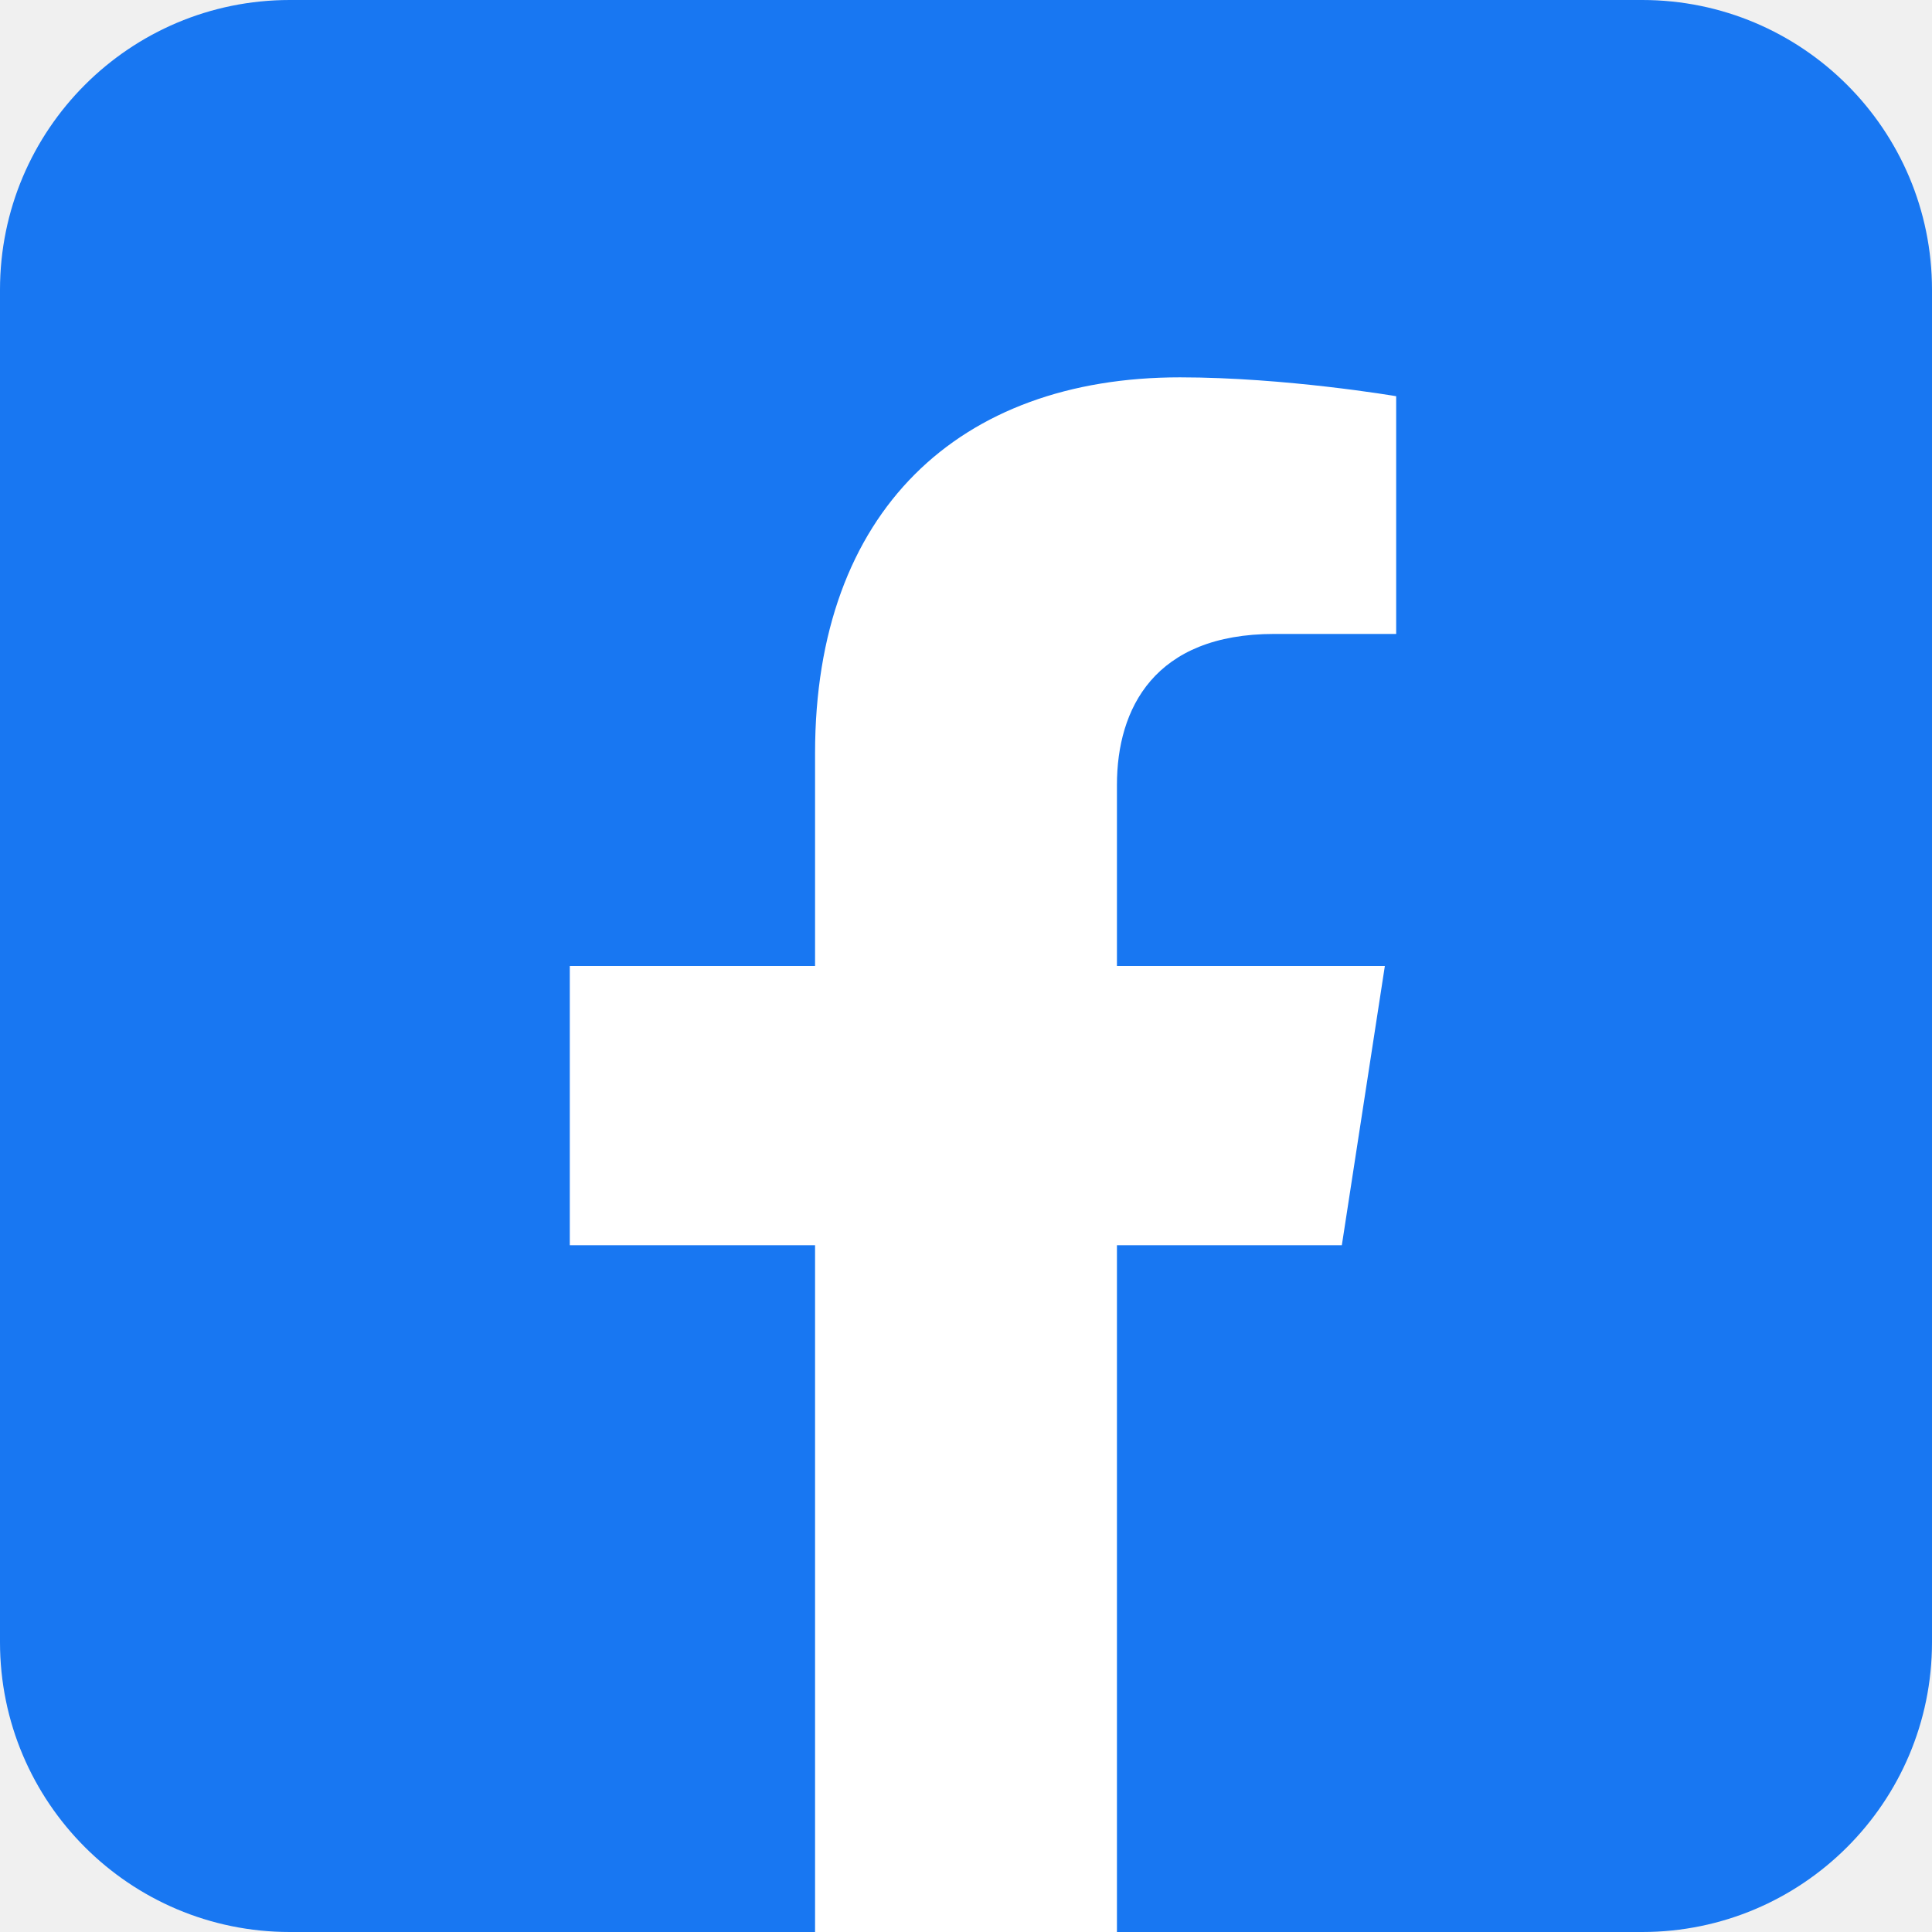
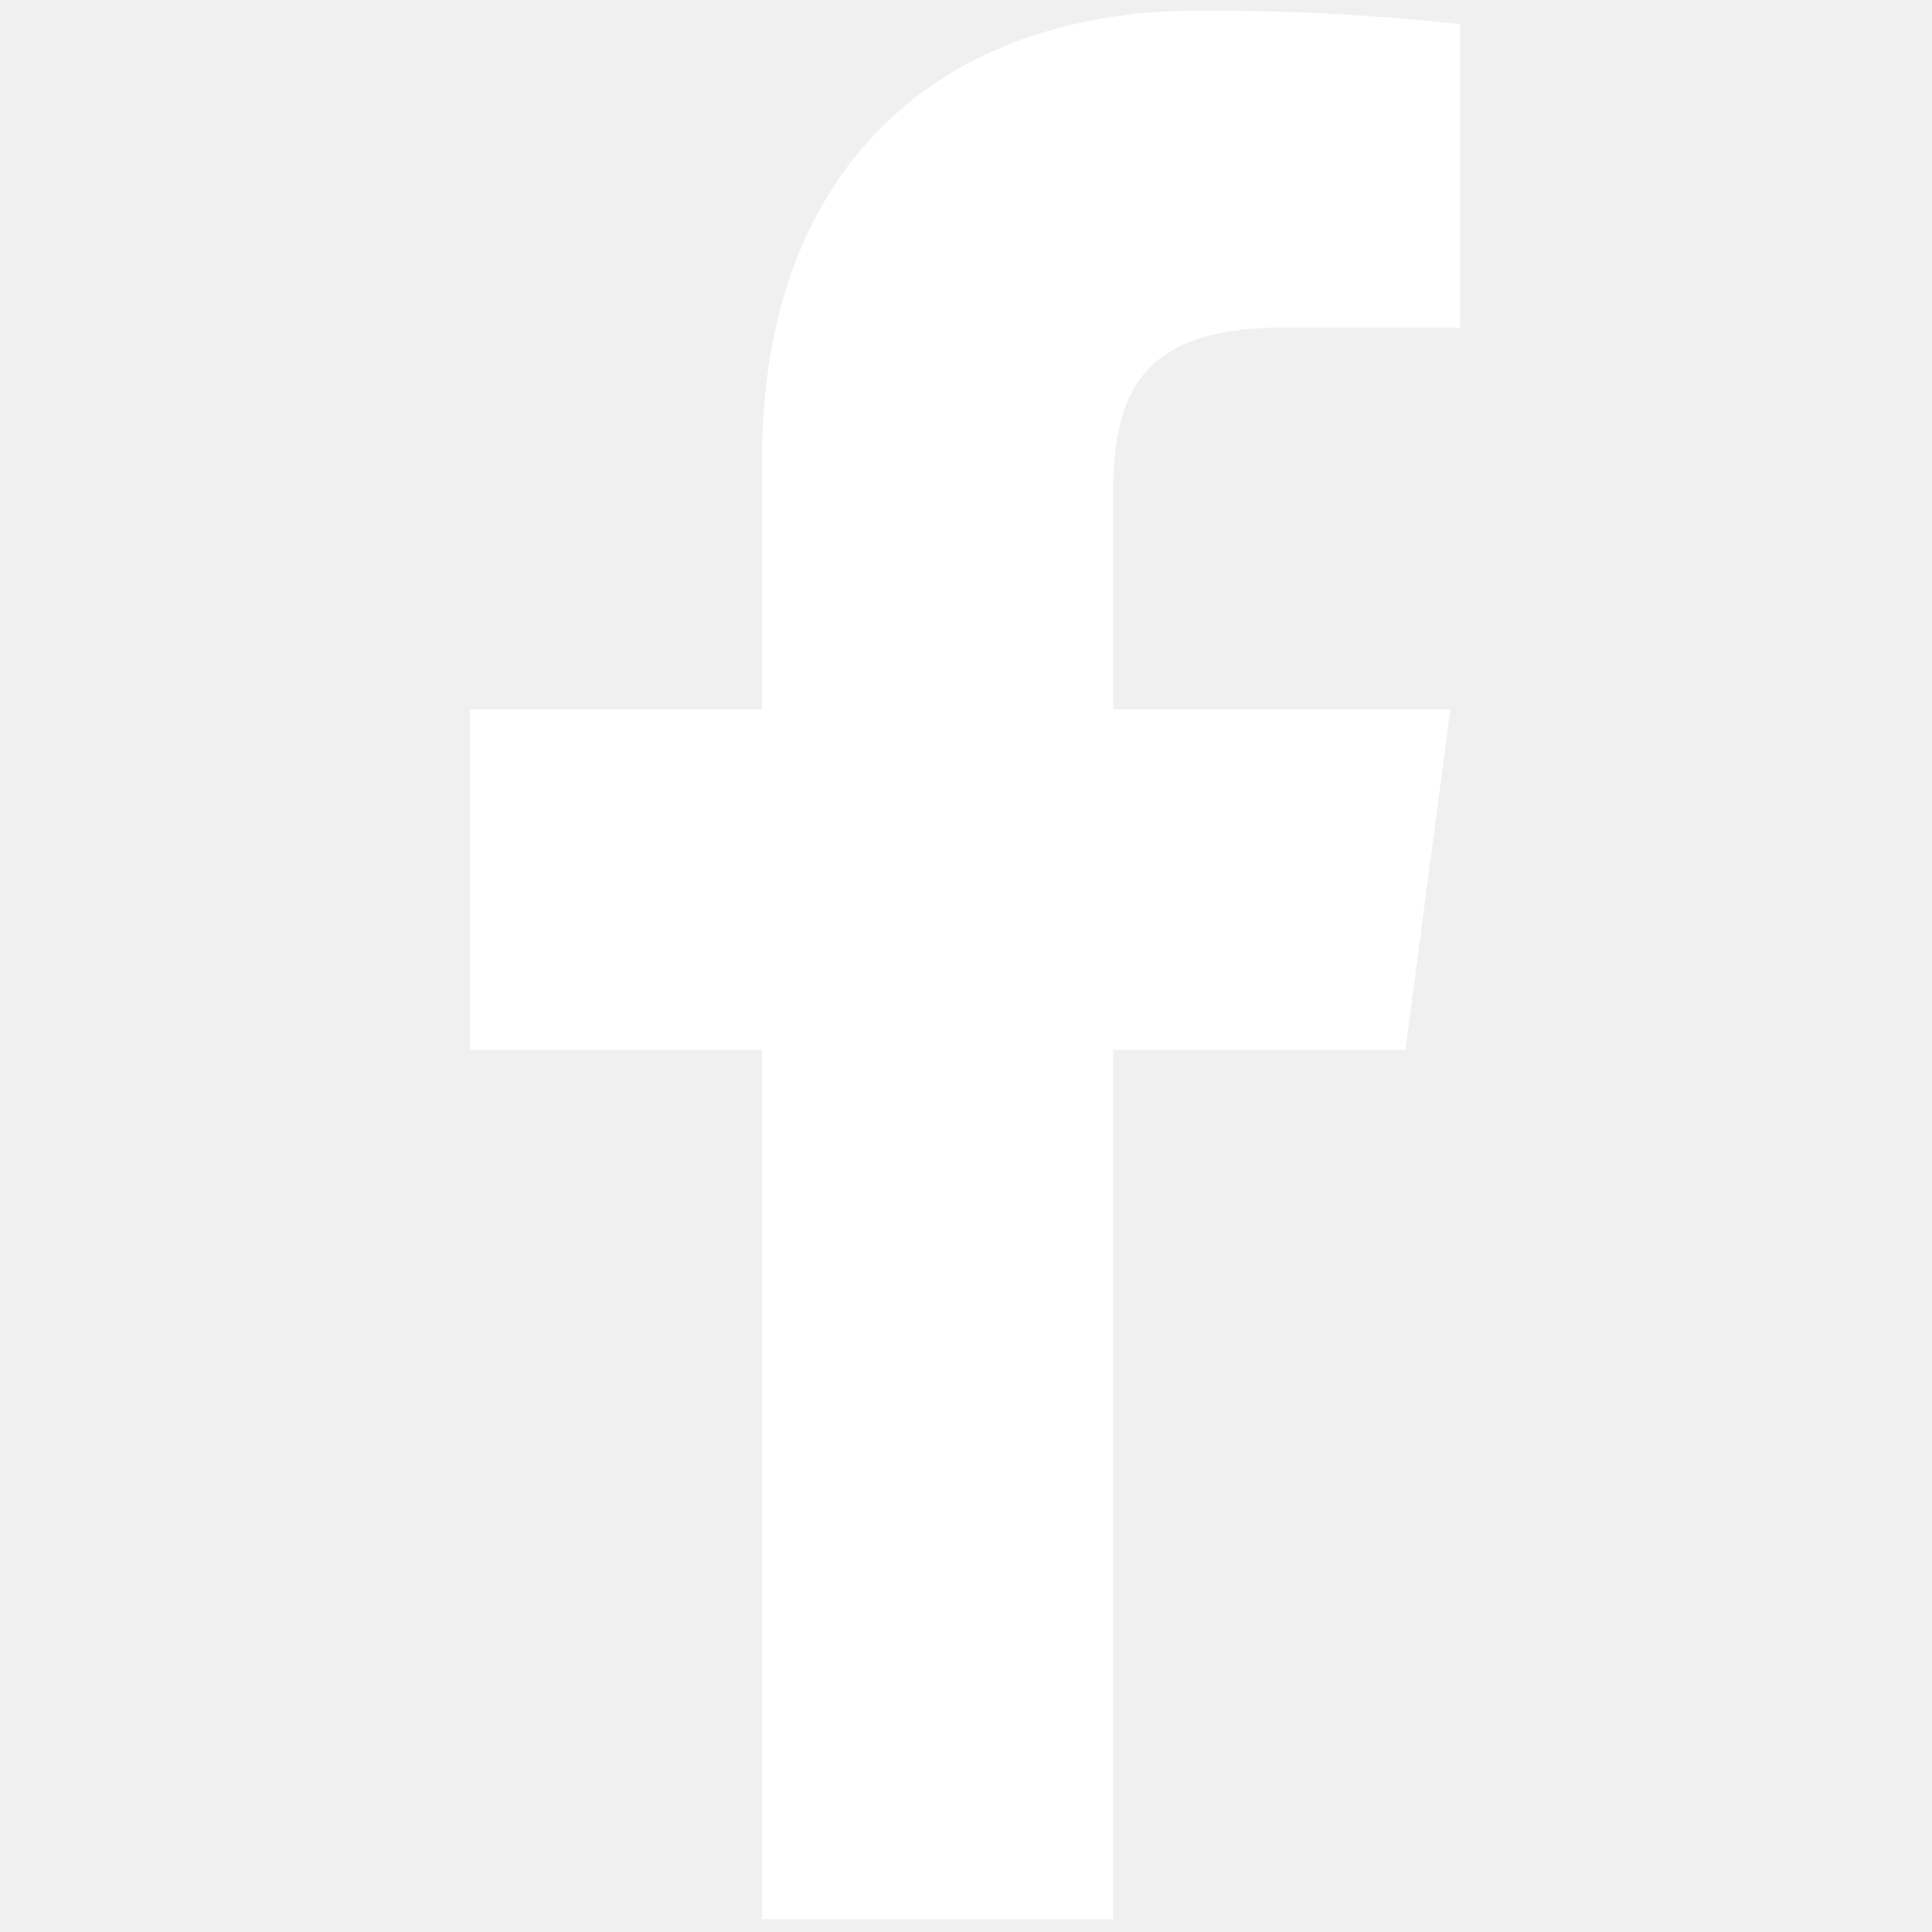
- <svg xmlns="http://www.w3.org/2000/svg" aria-label="Facebook" role="img" viewBox="0 0 512 512">
-   <rect width="512" height="512" rx="15%" fill="#1877f2" />
-   <path d="M355.6 330l11.4-74h-71v-48c0-20.2 9.9-40 41.7-40H370v-63s-29.3-5-57.3-5c-58.5 0-96.7 35.4-96.7 99.6V256h-65v74h65v182h80V330h59.6z" fill="#ffffff" />
+ <svg xmlns="http://www.w3.org/2000/svg" version="1.1" width="256" height="256" viewBox="0 0 256 256" xml:space="preserve">
+   <g style="stroke: none; stroke-width: 0; stroke-dasharray: none; stroke-linecap: butt; stroke-linejoin: miter; stroke-miterlimit: 10; fill: none; fill-rule: nonzero; opacity: 1;" transform="translate(1.406593 1.406593) scale(2.81 2.81)">
+     <path d="M 51.991 90 V 49.008 h 13.781 l 2.12 -16.049 H 51.991 V 22.739 c 0 -4.632 1.293 -7.791 7.94 -7.791 h 8.417 V 0.637 C 64.25 0.196 60.13 -0.017 56.009 0.001 c -12.212 0 -20.576 7.42 -20.576 21.148 v 11.809 H 21.652 v 16.049 h 13.781 V 90 H 51.991 z" style="stroke: none; stroke-width: 1; stroke-dasharray: none; stroke-linecap: butt; stroke-linejoin: miter; stroke-miterlimit: 10; fill: #fff; fill-rule: nonzero; opacity: 1;" transform=" matrix(1 0 0 1 0 0) " stroke-linecap="round" />
+   </g>
</svg>
